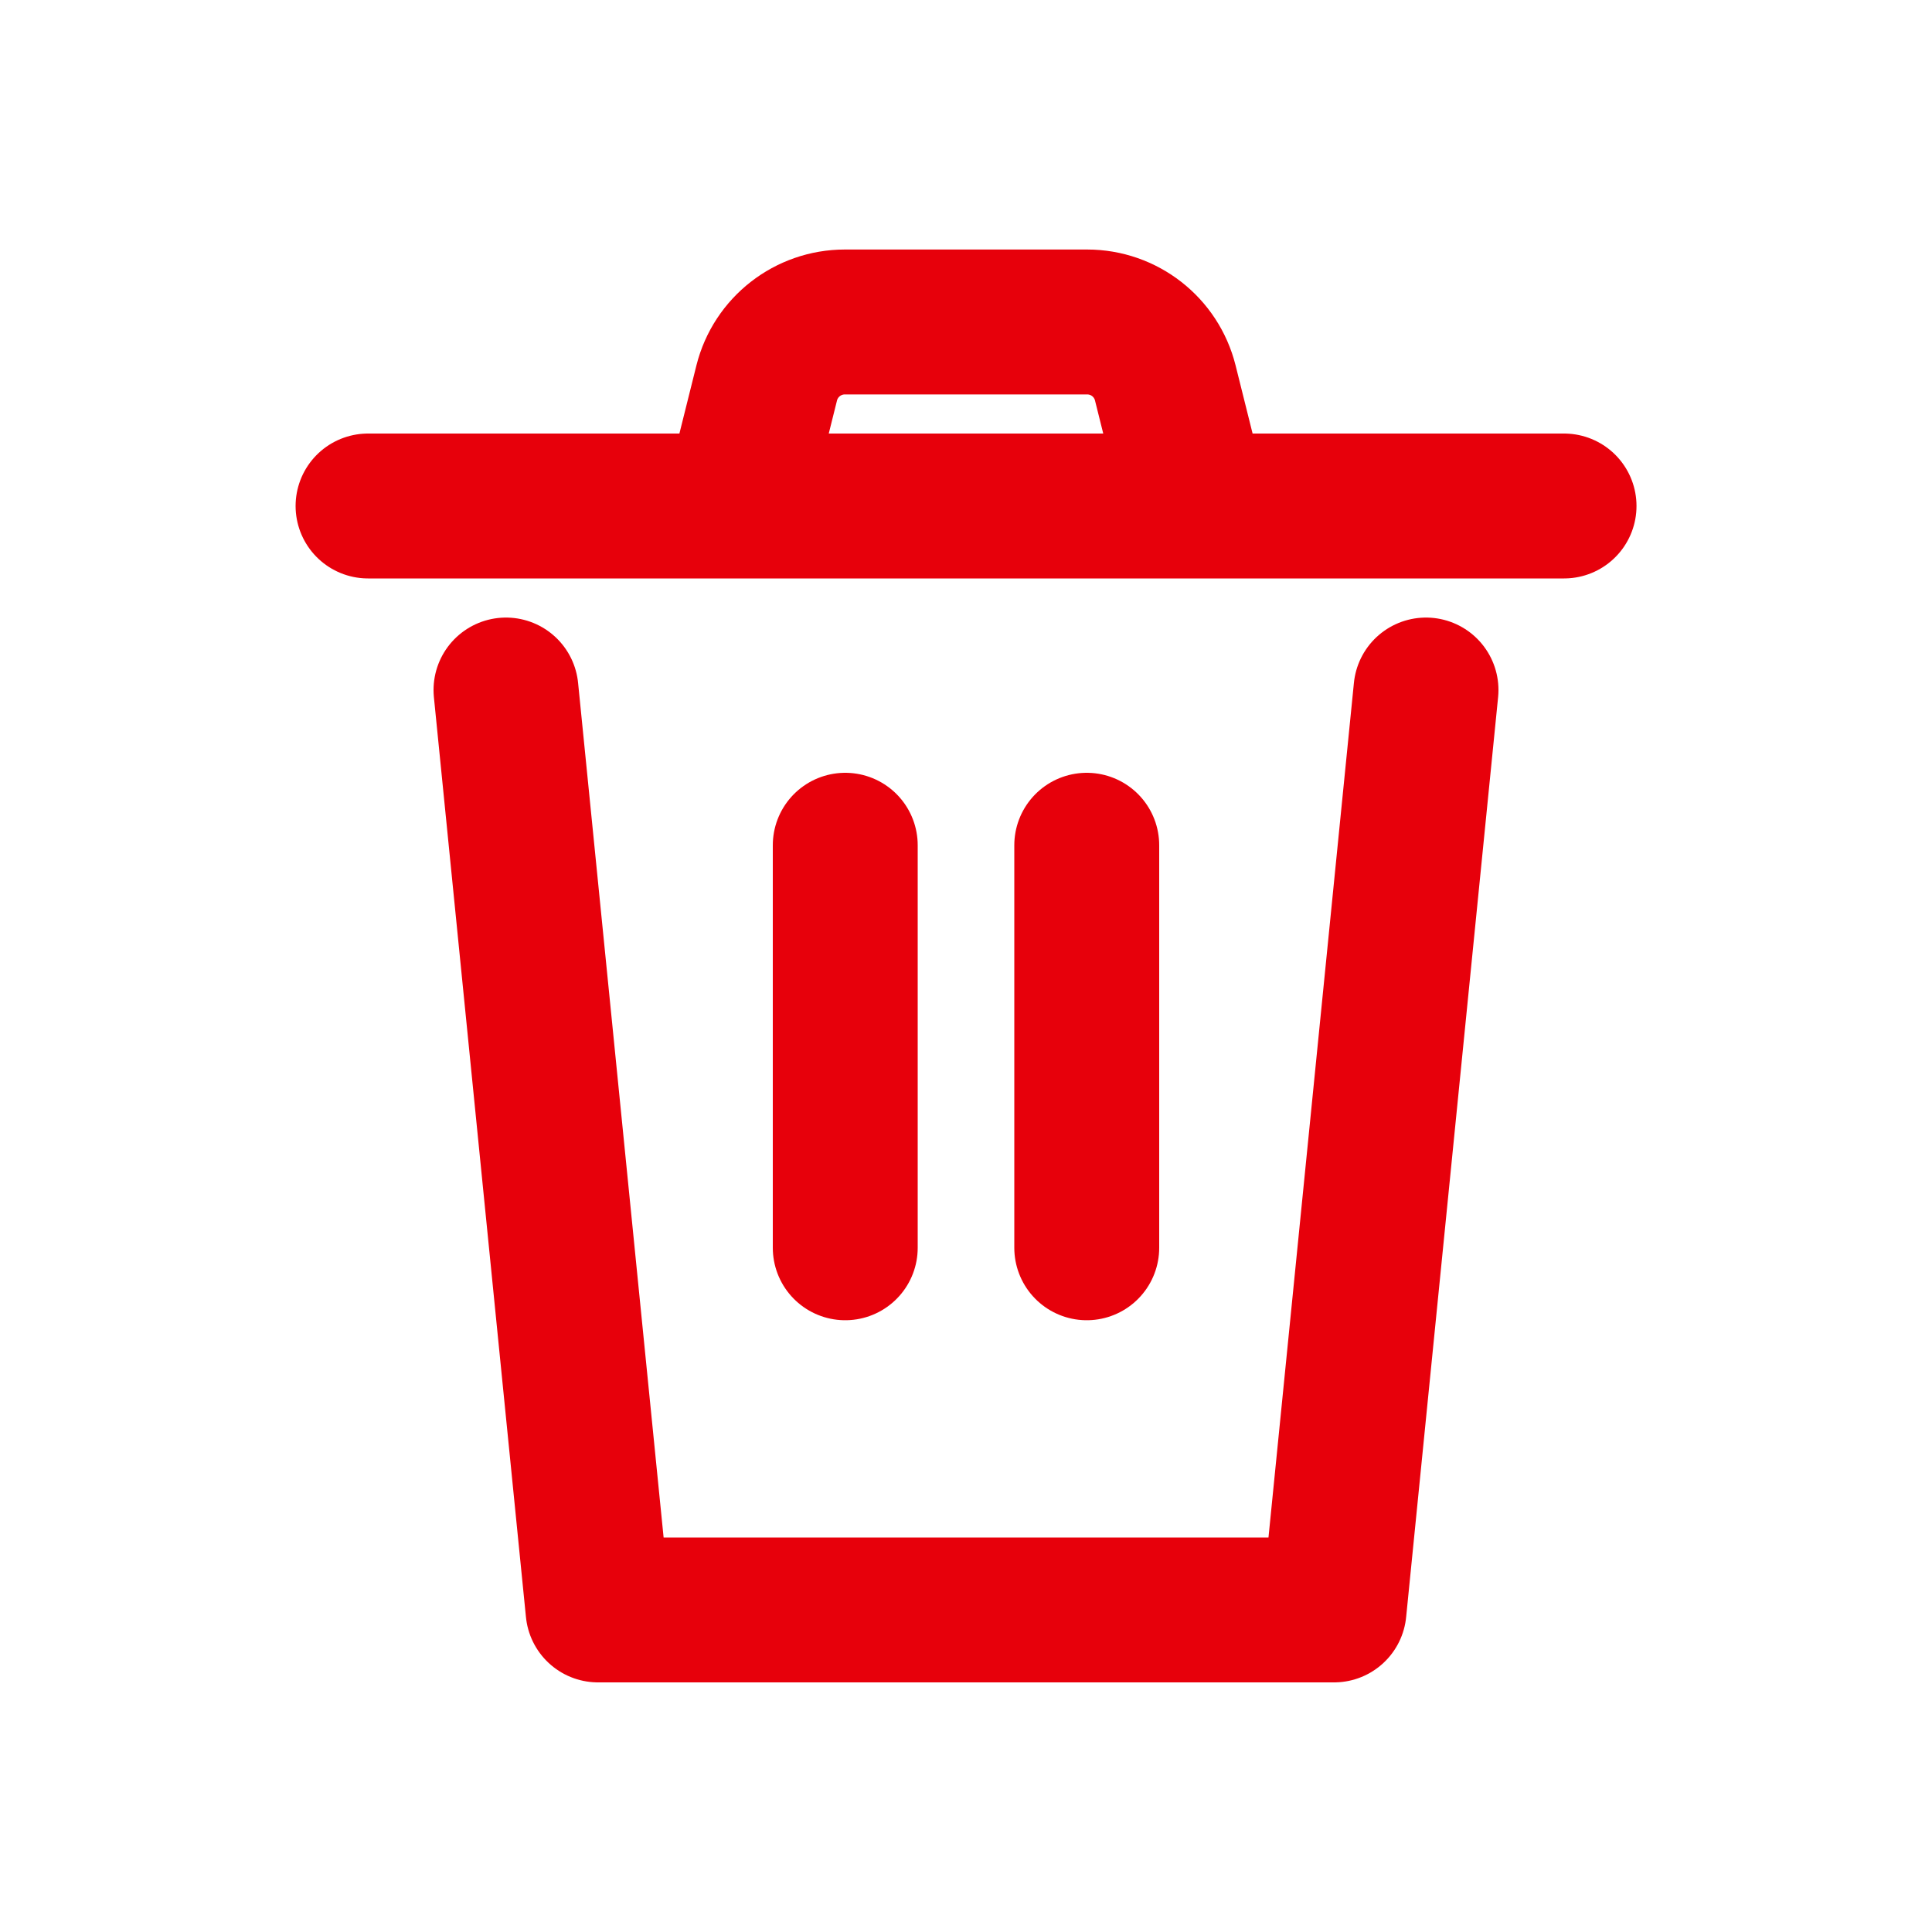
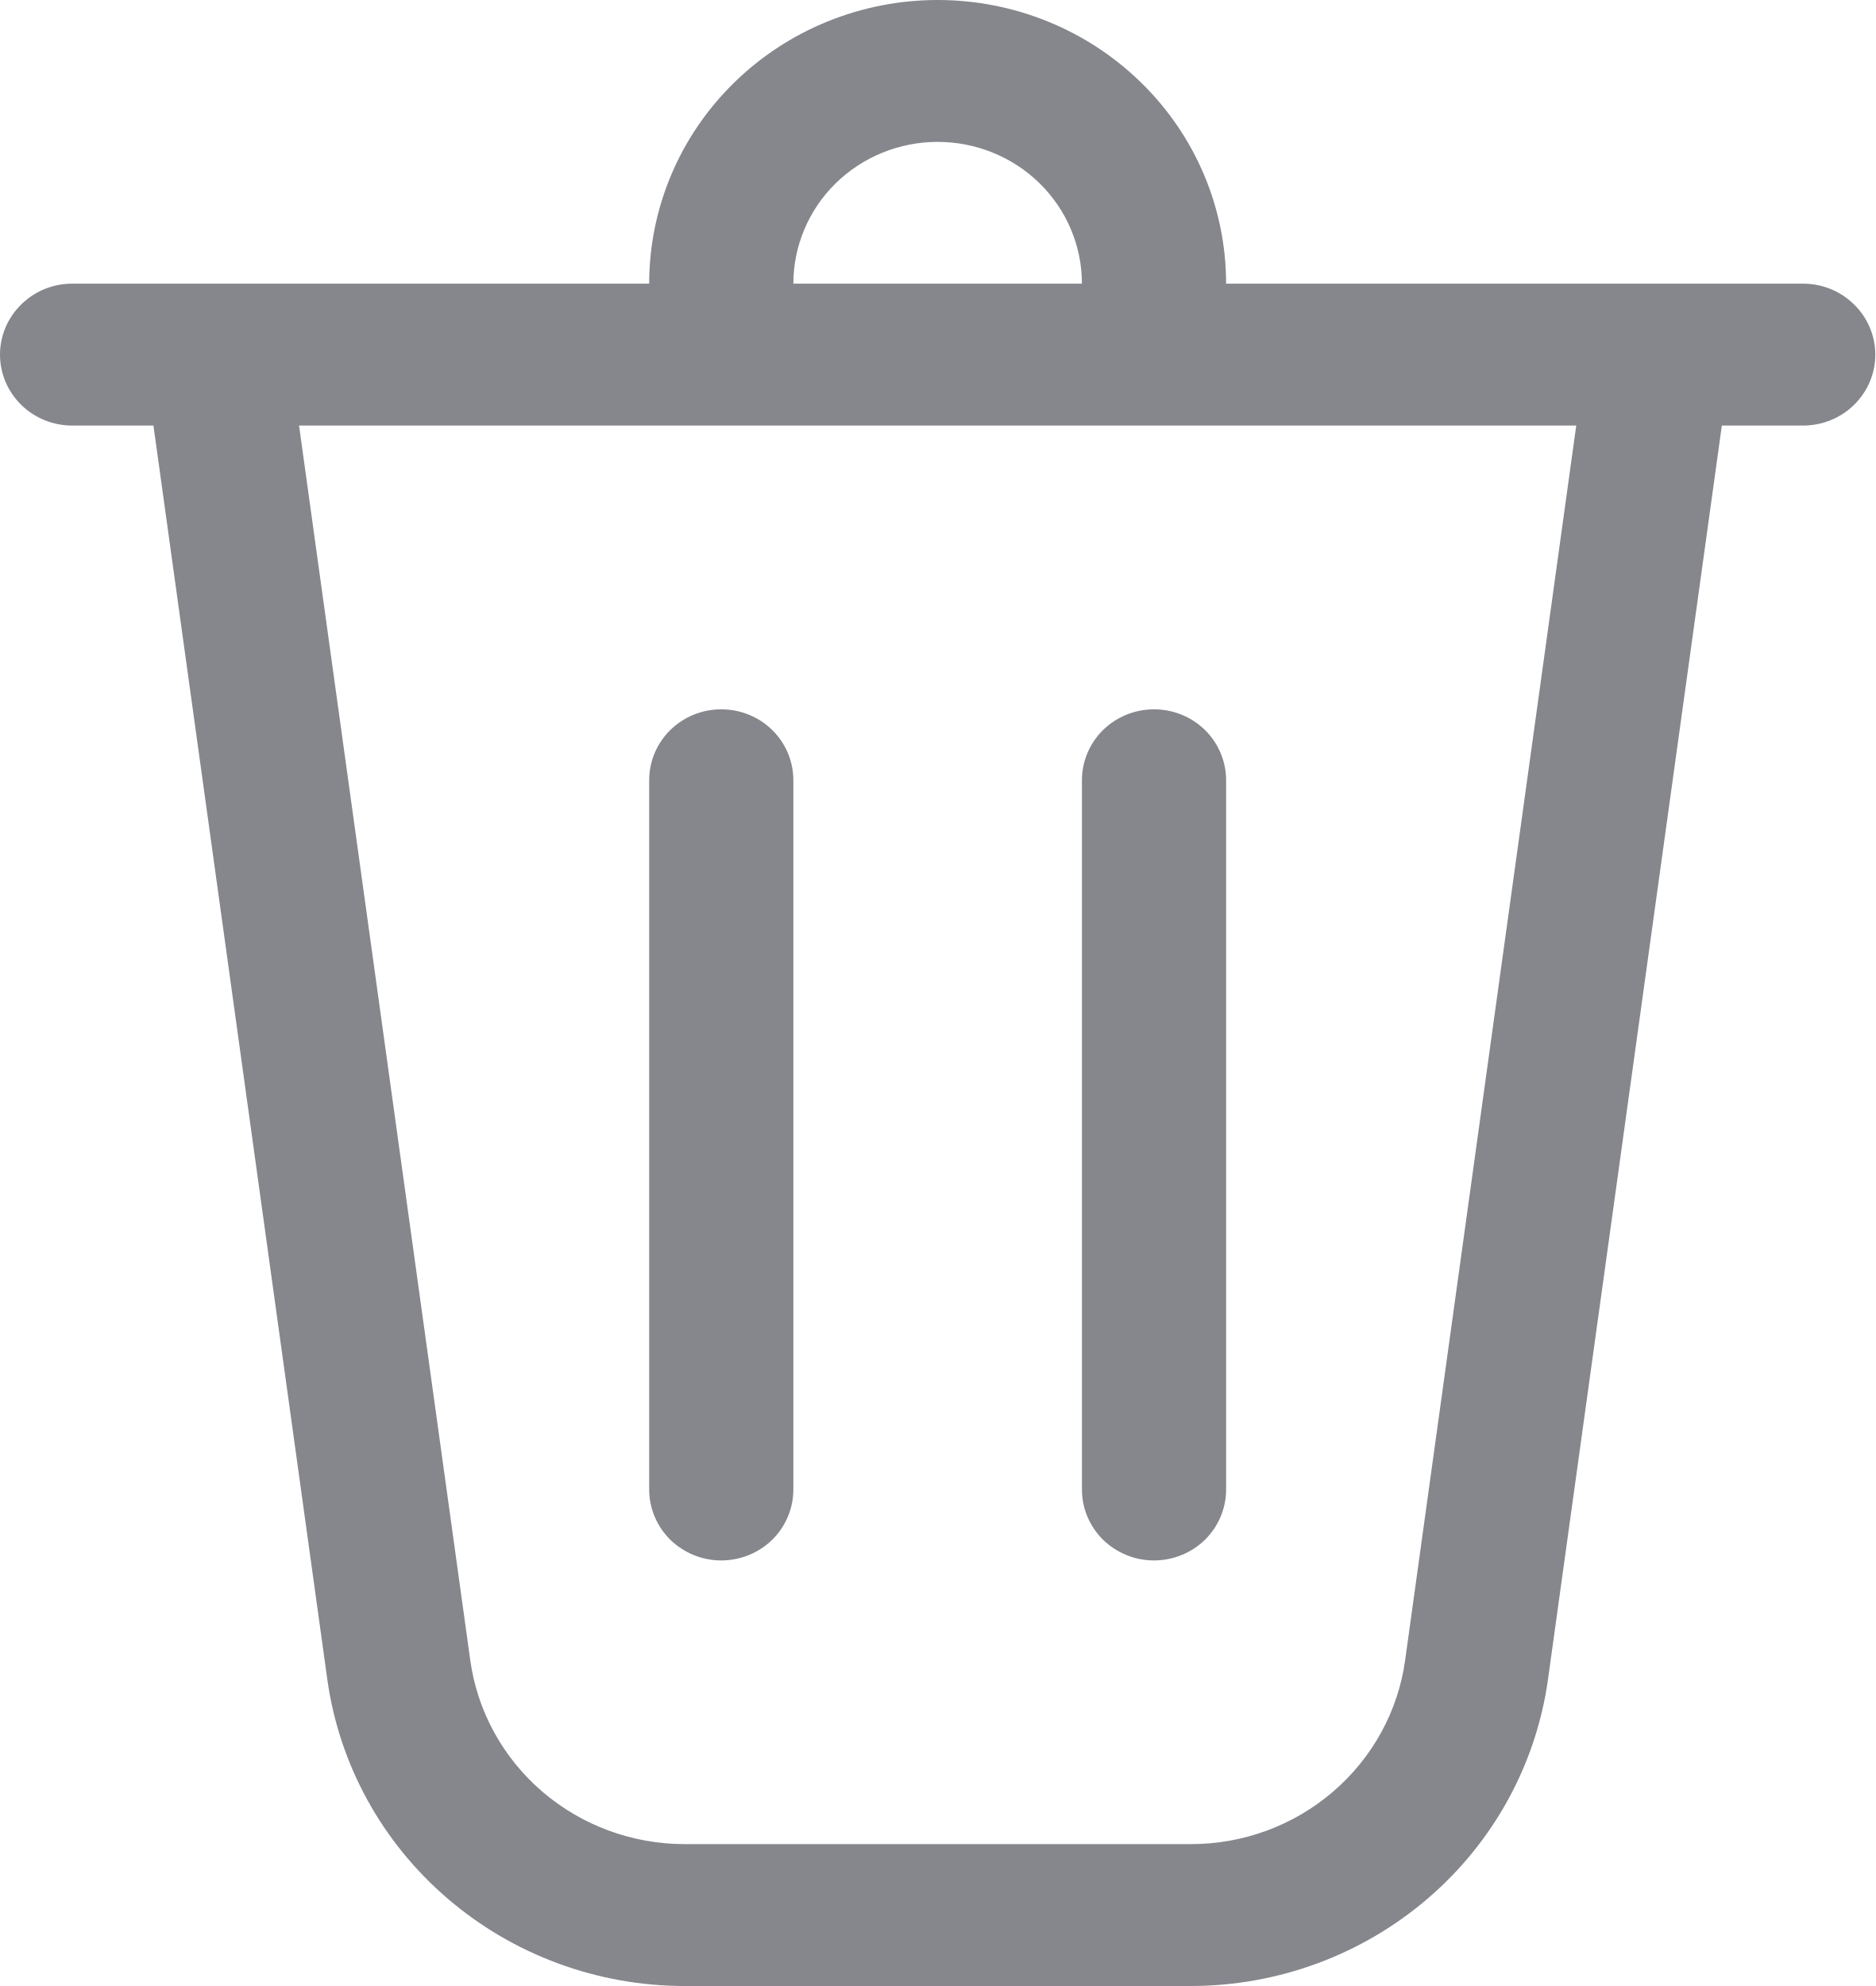
- <svg xmlns="http://www.w3.org/2000/svg" width="20" height="20" viewBox="0 0 20 20" fill="none">
-   <path d="M5.238 7.143L6.191 16.666H13.81L14.762 7.143" stroke="#E7000B" stroke-width="1.5" stroke-linecap="round" stroke-linejoin="round" />
-   <path d="M11.25 12.917V8.75" stroke="#E7000B" stroke-width="1.5" stroke-linecap="round" stroke-linejoin="round" />
-   <path d="M8.75 12.917V8.75" stroke="#E7000B" stroke-width="1.5" stroke-linecap="round" stroke-linejoin="round" />
-   <path d="M3.81 5.238H7.619M7.619 5.238L7.937 3.964C8.03 3.593 8.364 3.333 8.746 3.333H11.254C11.637 3.333 11.97 3.593 12.063 3.964L12.381 5.238M7.619 5.238H12.381M12.381 5.238H16.191" stroke="#E7000B" stroke-width="1.5" stroke-linecap="round" stroke-linejoin="round" />
+ <svg xmlns="http://www.w3.org/2000/svg" width="17" height="18" viewBox="0 0 17 18" fill="none">
+   <path d="M7.192 2.571H9.808C9.808 2.23 9.67 1.903 9.425 1.662C9.179 1.421 8.847 1.286 8.5 1.286C8.153 1.286 7.821 1.421 7.575 1.662C7.33 1.903 7.192 2.23 7.192 2.571ZM5.885 2.571C5.885 1.889 6.16 1.235 6.651 0.753C7.141 0.271 7.806 0 8.5 0C9.194 0 9.859 0.271 10.349 0.753C10.84 1.235 11.115 1.889 11.115 2.571H16.346C16.52 2.571 16.686 2.639 16.808 2.76C16.931 2.88 17 3.044 17 3.214C17 3.385 16.931 3.548 16.808 3.669C16.686 3.789 16.52 3.857 16.346 3.857H15.609L14.033 15.22C13.926 15.99 13.539 16.696 12.943 17.207C12.348 17.718 11.584 18 10.794 18H6.206C5.416 18 4.652 17.718 4.057 17.207C3.461 16.696 3.074 15.99 2.967 15.22L1.391 3.857H0.654C0.48 3.857 0.314 3.789 0.192 3.669C0.069 3.548 0 3.385 0 3.214C0 3.044 0.069 2.88 0.192 2.76C0.314 2.639 0.48 2.571 0.654 2.571H5.885ZM7.192 7.071C7.192 6.901 7.123 6.737 7.001 6.617C6.878 6.496 6.712 6.429 6.538 6.429C6.365 6.429 6.199 6.496 6.076 6.617C5.954 6.737 5.885 6.901 5.885 7.071V13.5C5.885 13.671 5.954 13.834 6.076 13.955C6.199 14.075 6.365 14.143 6.538 14.143C6.712 14.143 6.878 14.075 7.001 13.955C7.123 13.834 7.192 13.671 7.192 13.5V7.071ZM10.461 6.429C10.635 6.429 10.801 6.496 10.924 6.617C11.046 6.737 11.115 6.901 11.115 7.071V13.5C11.115 13.671 11.046 13.834 10.924 13.955C10.801 14.075 10.635 14.143 10.461 14.143C10.288 14.143 10.122 14.075 9.999 13.955C9.877 13.834 9.808 13.671 9.808 13.5V7.071C9.808 6.901 9.877 6.737 9.999 6.617C10.122 6.496 10.288 6.429 10.461 6.429ZM4.263 15.047C4.327 15.509 4.559 15.932 4.917 16.239C5.274 16.545 5.732 16.714 6.206 16.714H10.794C11.268 16.715 11.727 16.546 12.084 16.239C12.442 15.932 12.674 15.509 12.738 15.047L14.289 3.857H2.711L4.263 15.047Z" fill="#85878D" />
</svg>
